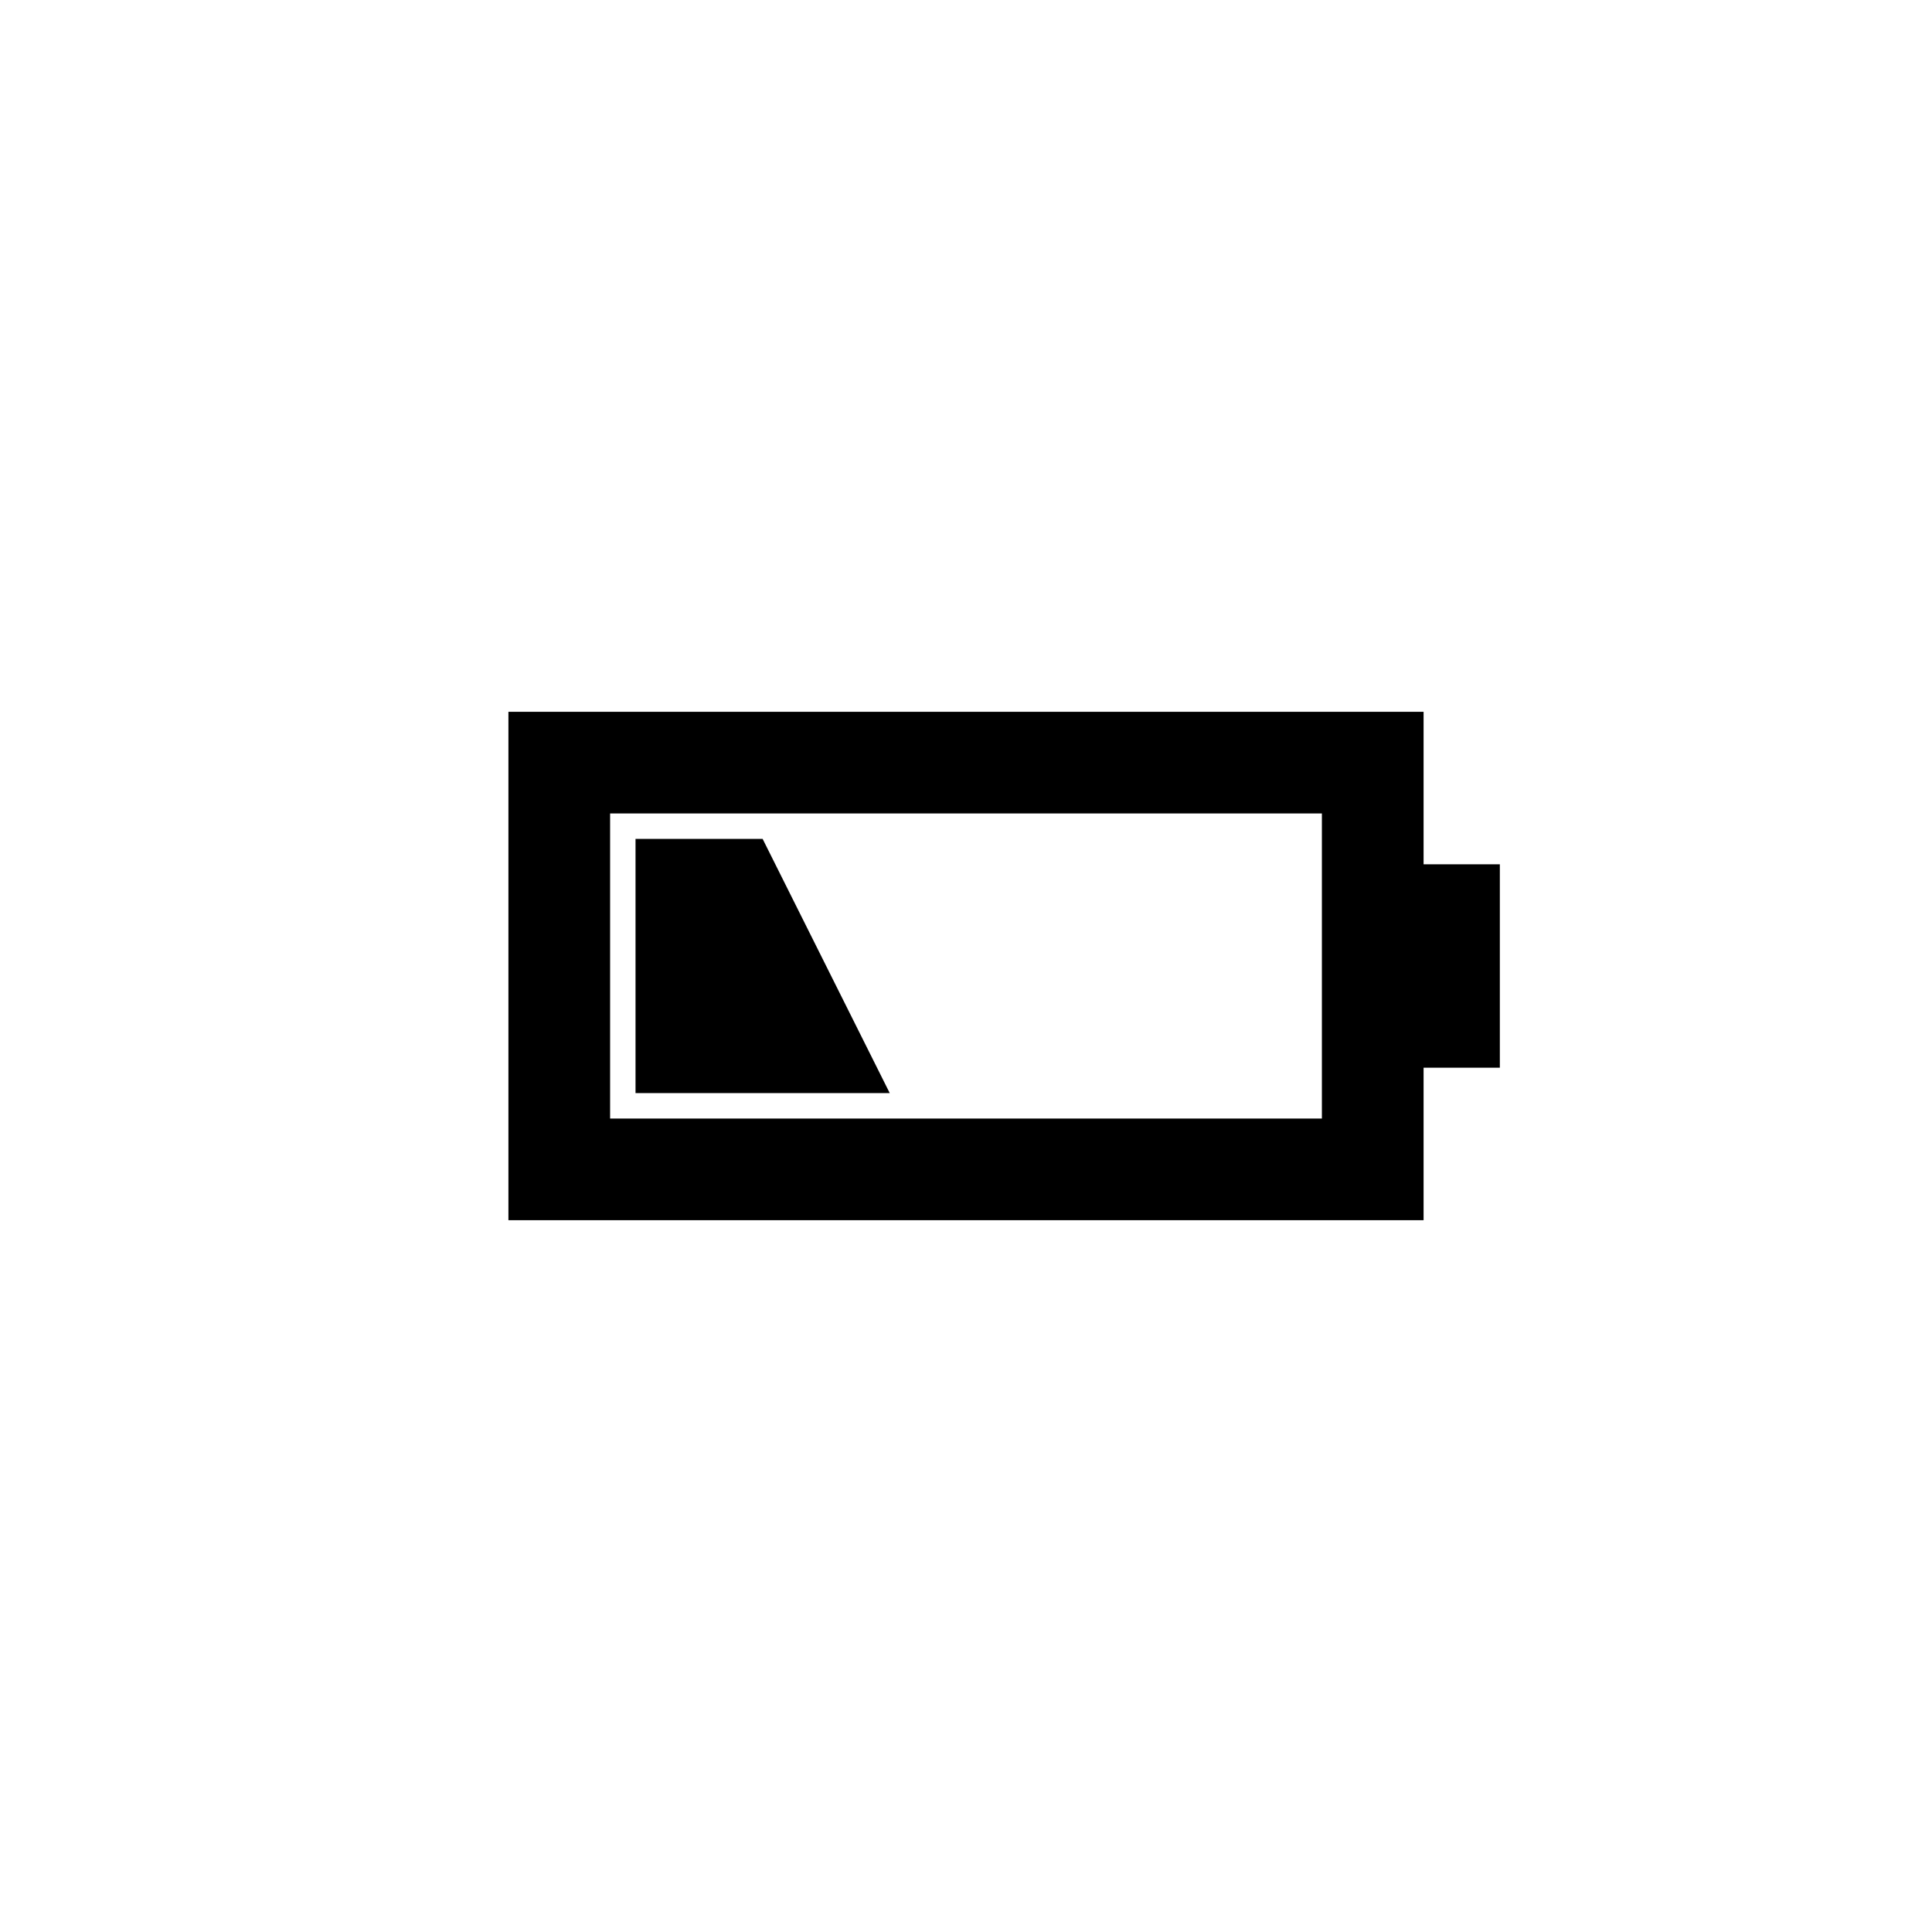
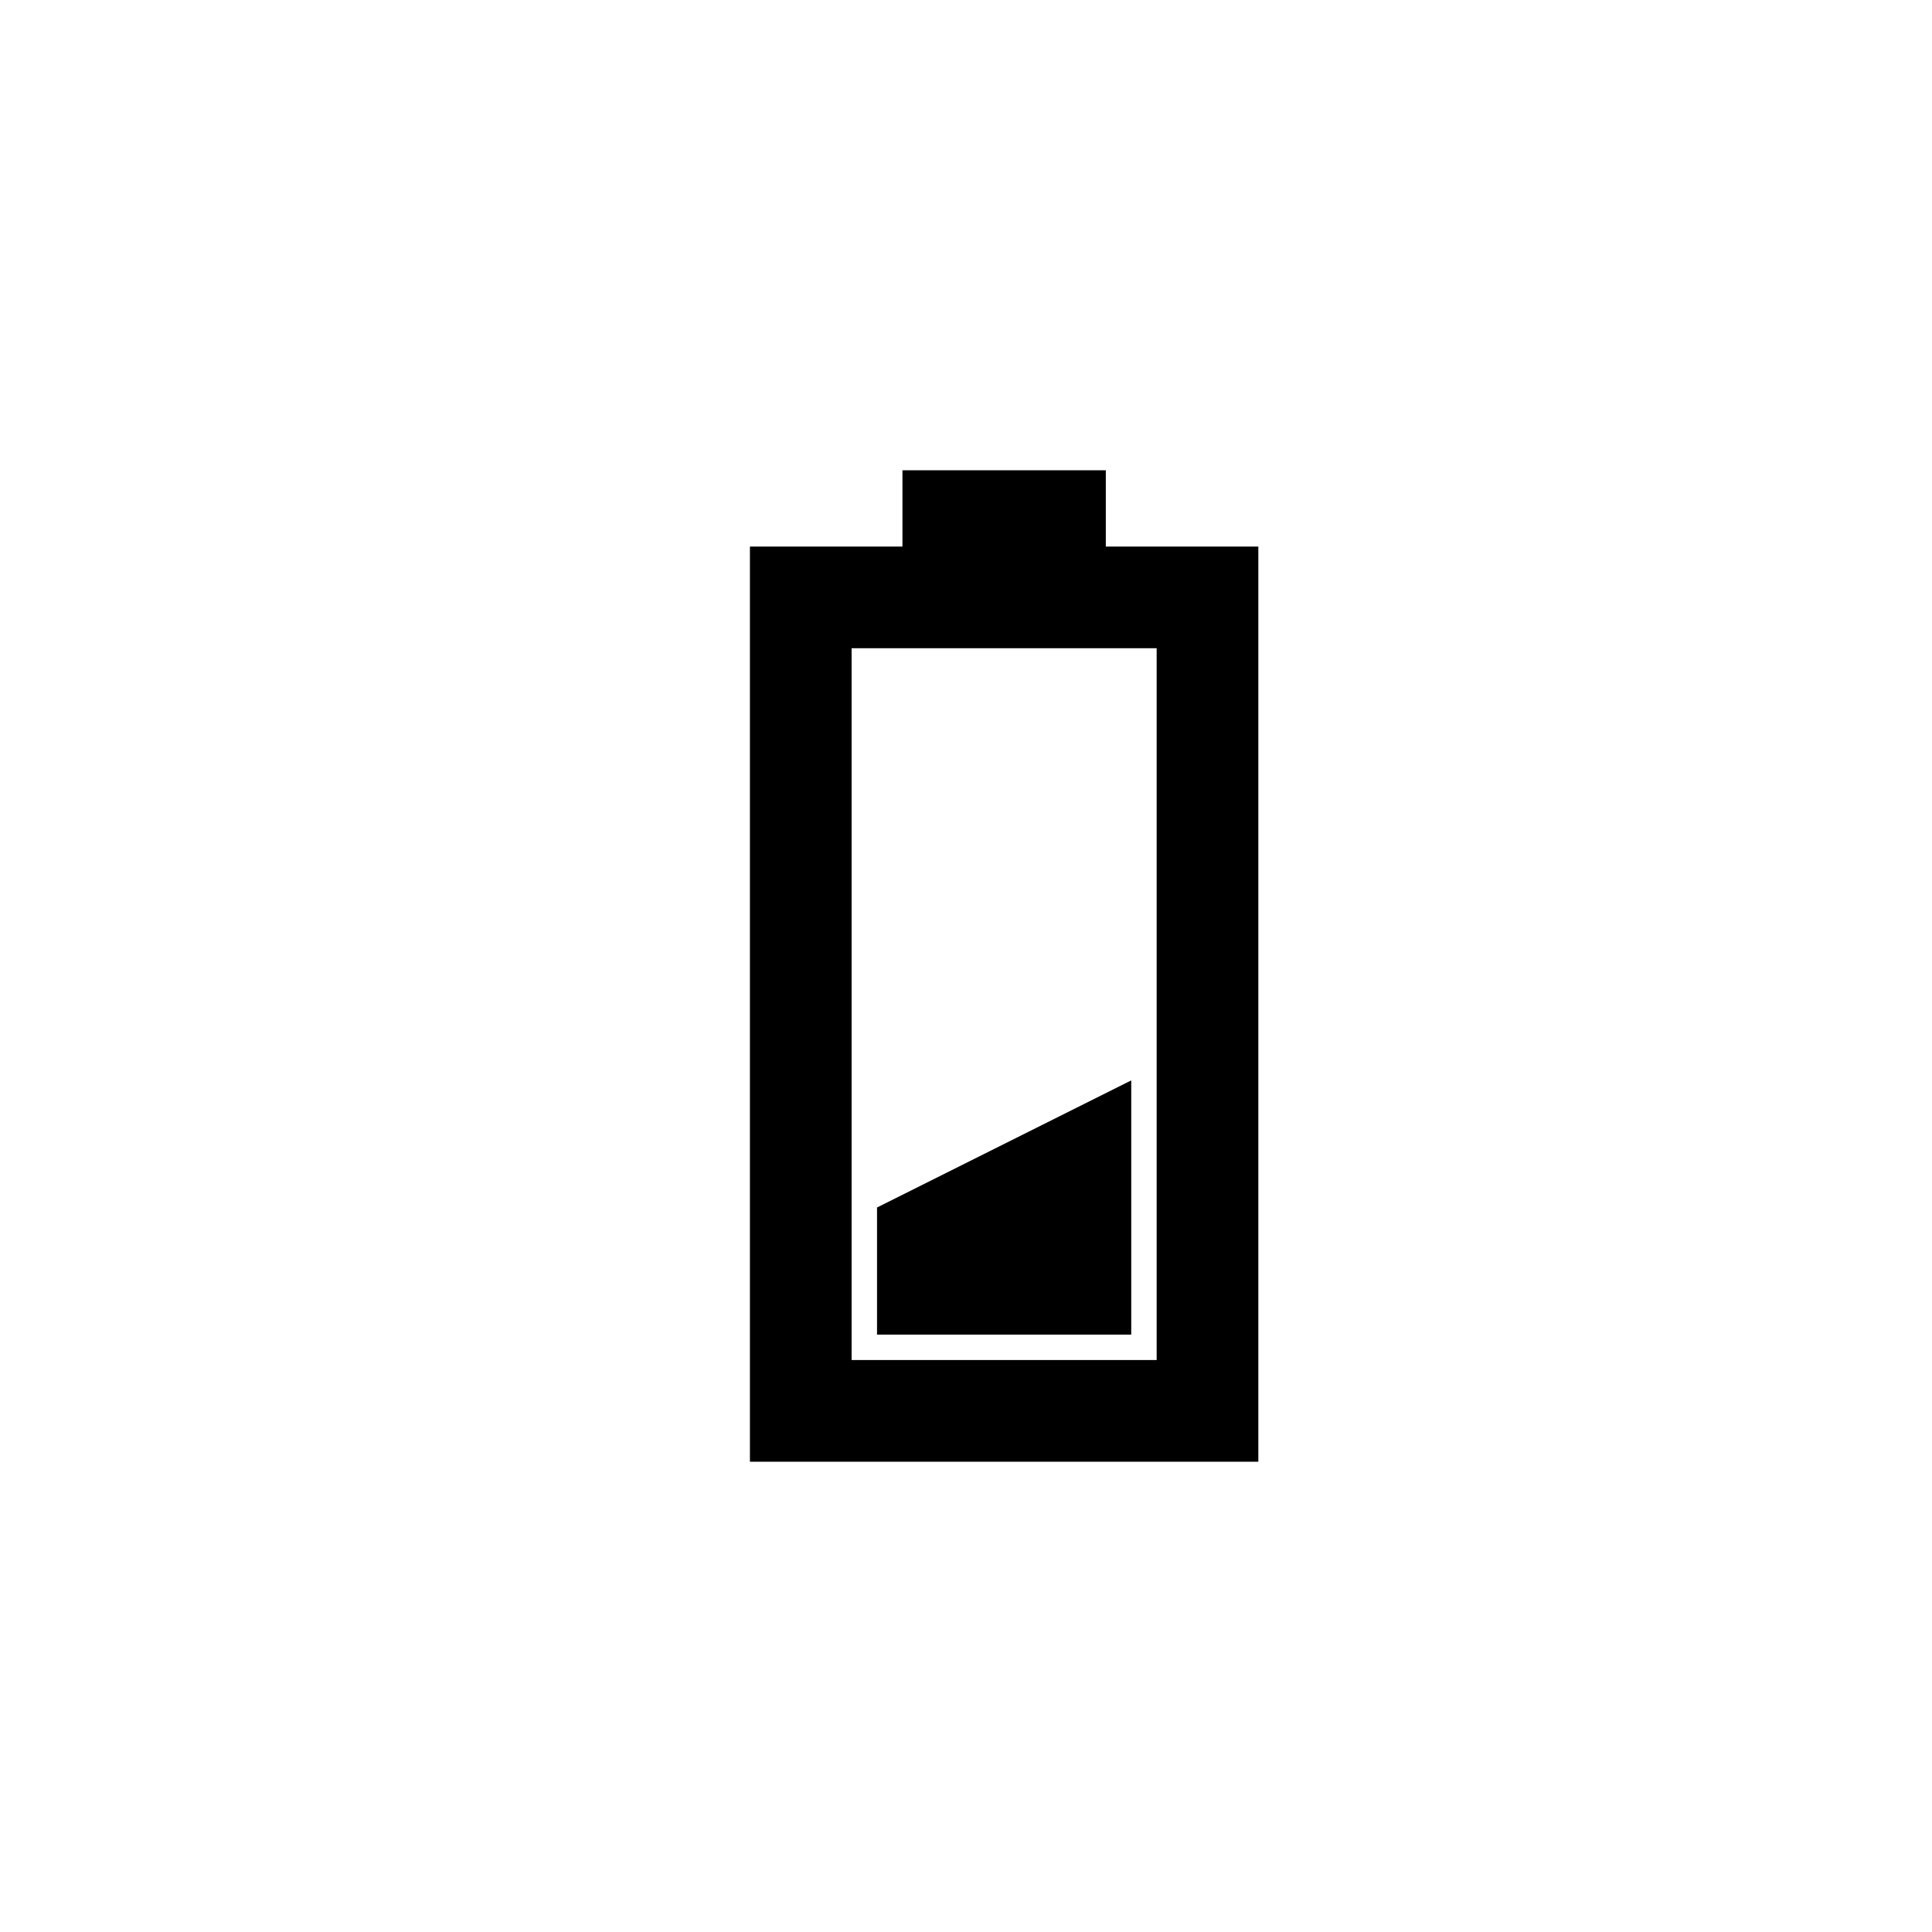
<svg xmlns="http://www.w3.org/2000/svg" version="1.1" baseProfile="full" width="76" height="76" viewBox="0 0 76.00 76.00" enable-background="new 0 0 76.00 76.00" xml:space="preserve">
-   <path fill="#000000" fill-opacity="1" stroke-width="0.2" stroke-linejoin="round" d="M 59,34L 59,42L 56,42L 56,48L 20,48L 20,28L 56,28L 56,34L 59,34 Z M 24,32L 24,44L 52,44L 52,32L 24,32 Z M 25,43L 25,33L 30,33L 35,43L 25,43 Z " />
+   <path transform="rotate(-90 39.5,38) " fill="#000000" fill-opacity="1" stroke-width="0.2" stroke-linejoin="round" d="M 59,34L 59,42L 56,42L 56,48L 20,48L 20,28L 56,28L 56,34L 59,34 Z M 24,32L 24,44L 52,44L 52,32L 24,32 Z M 25,43L 25,33L 30,33L 35,43L 25,43 Z " />
</svg>
